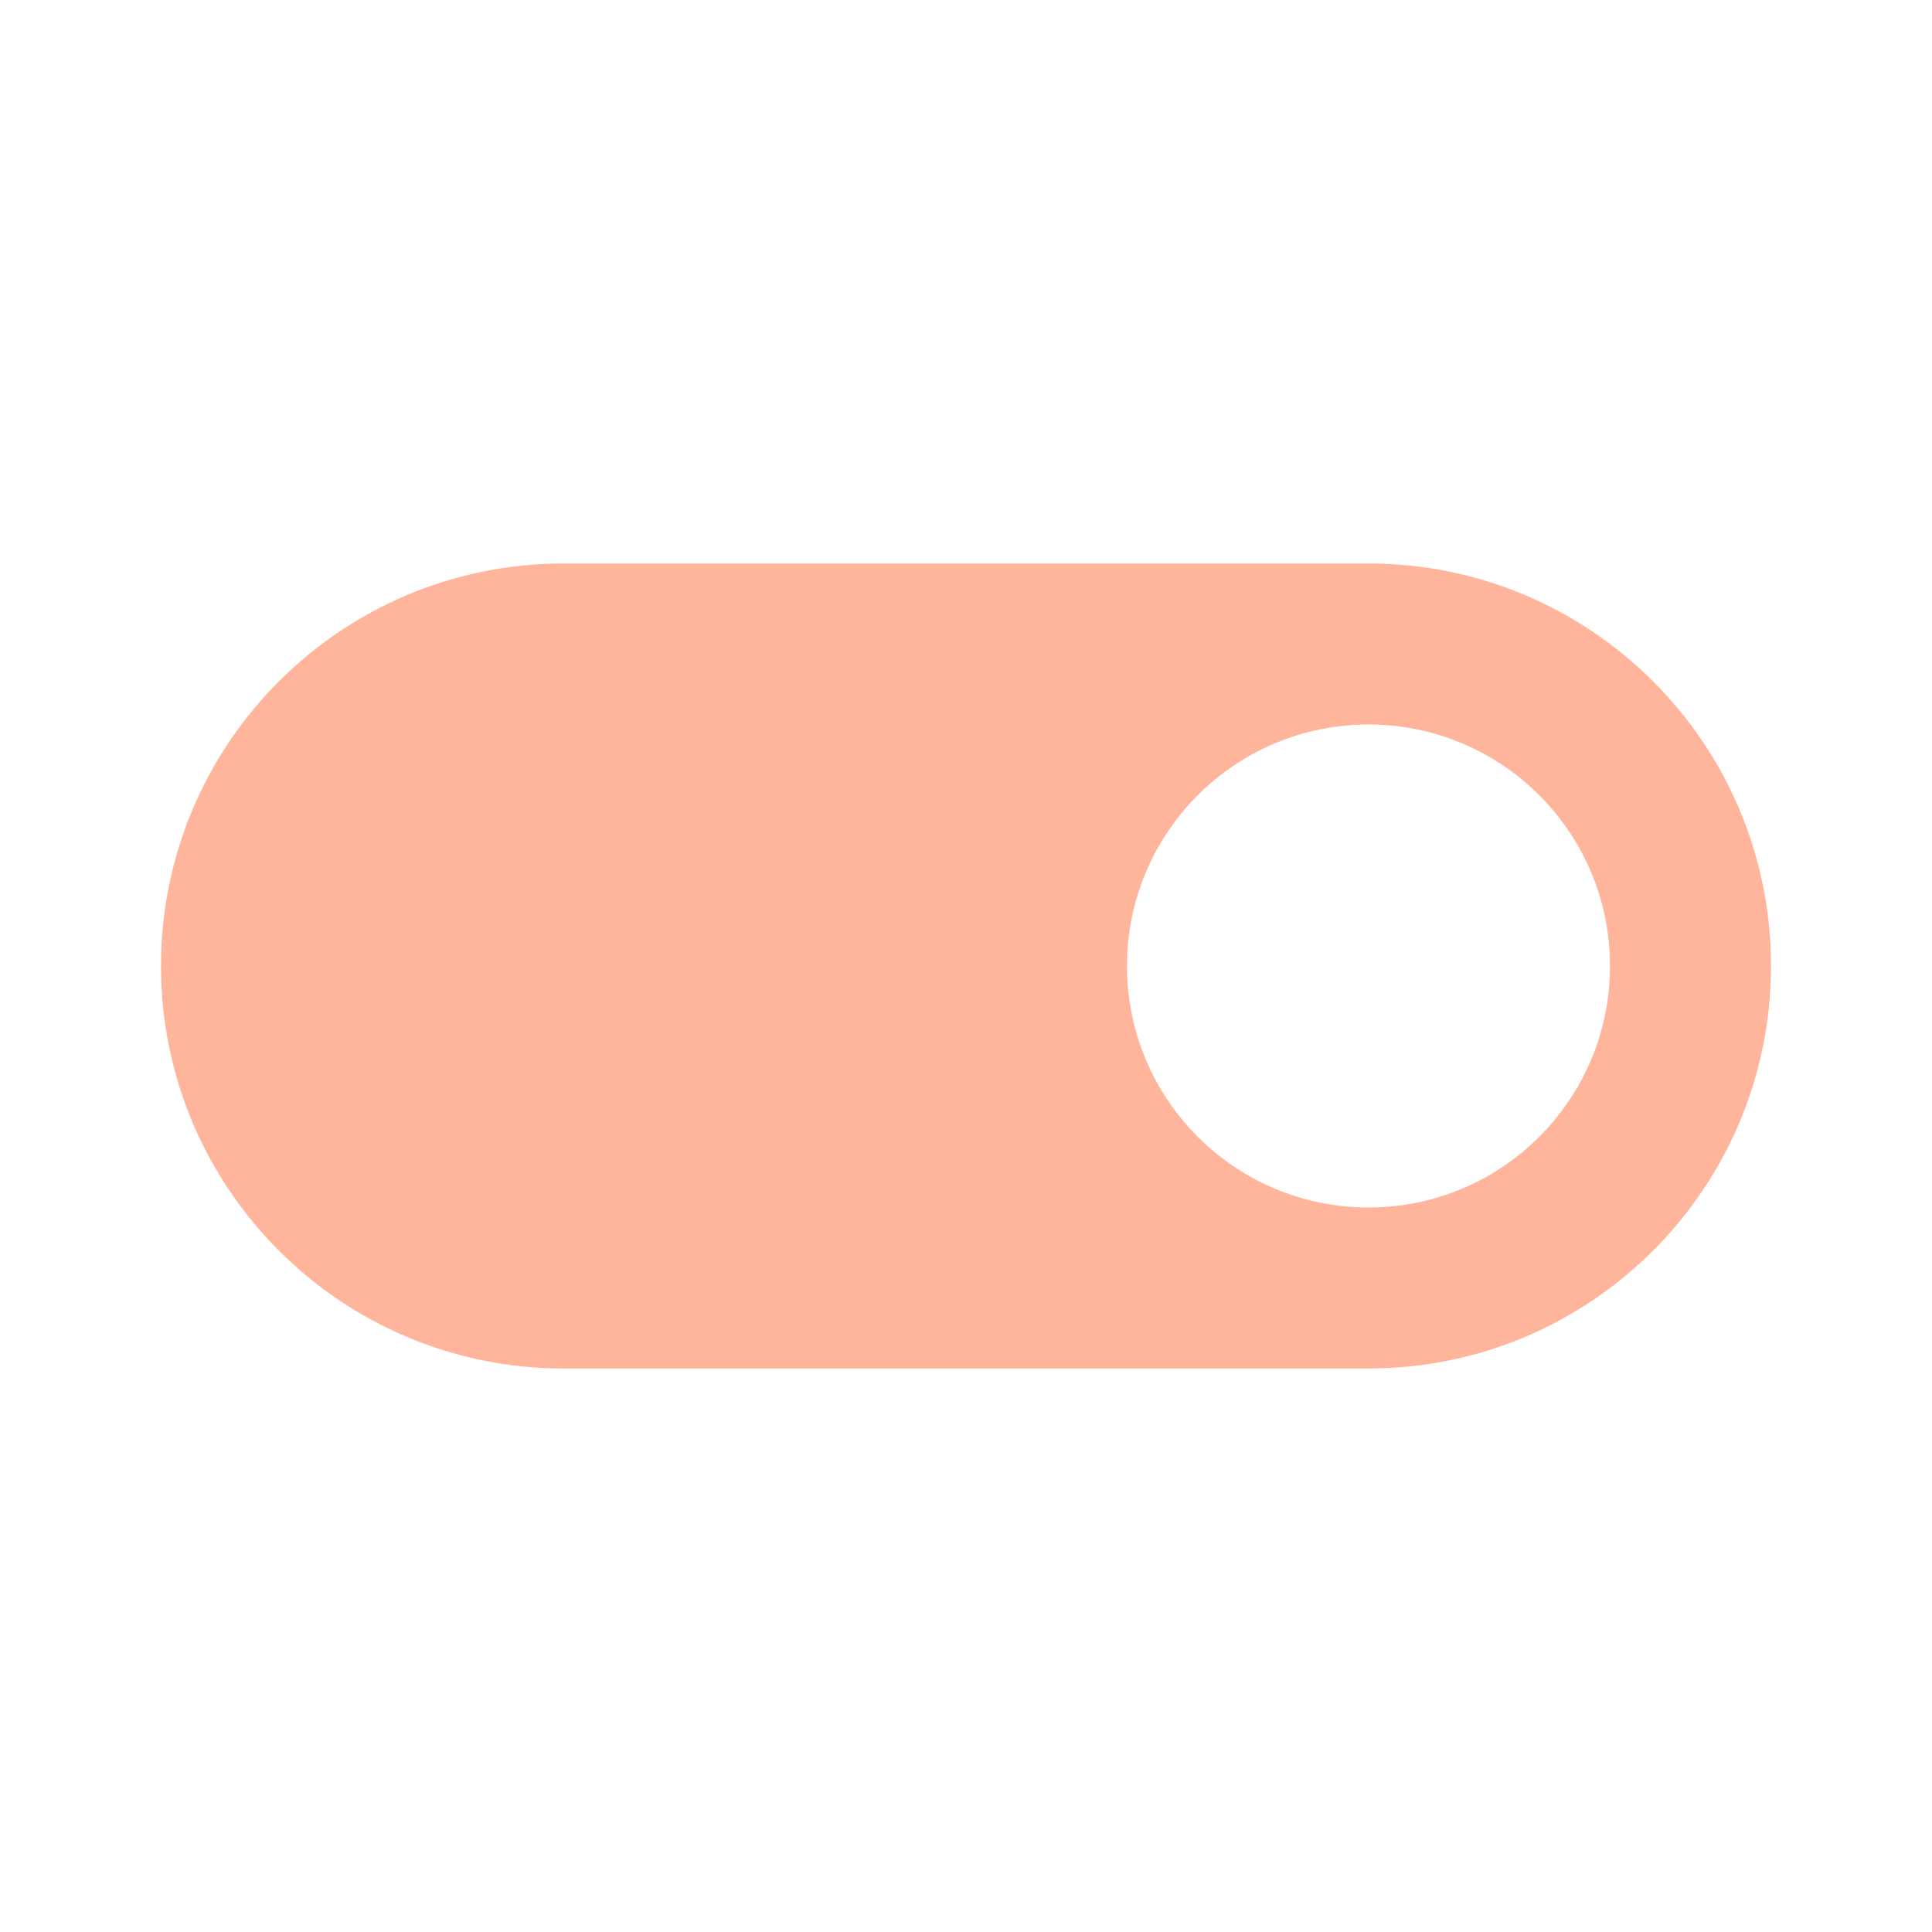
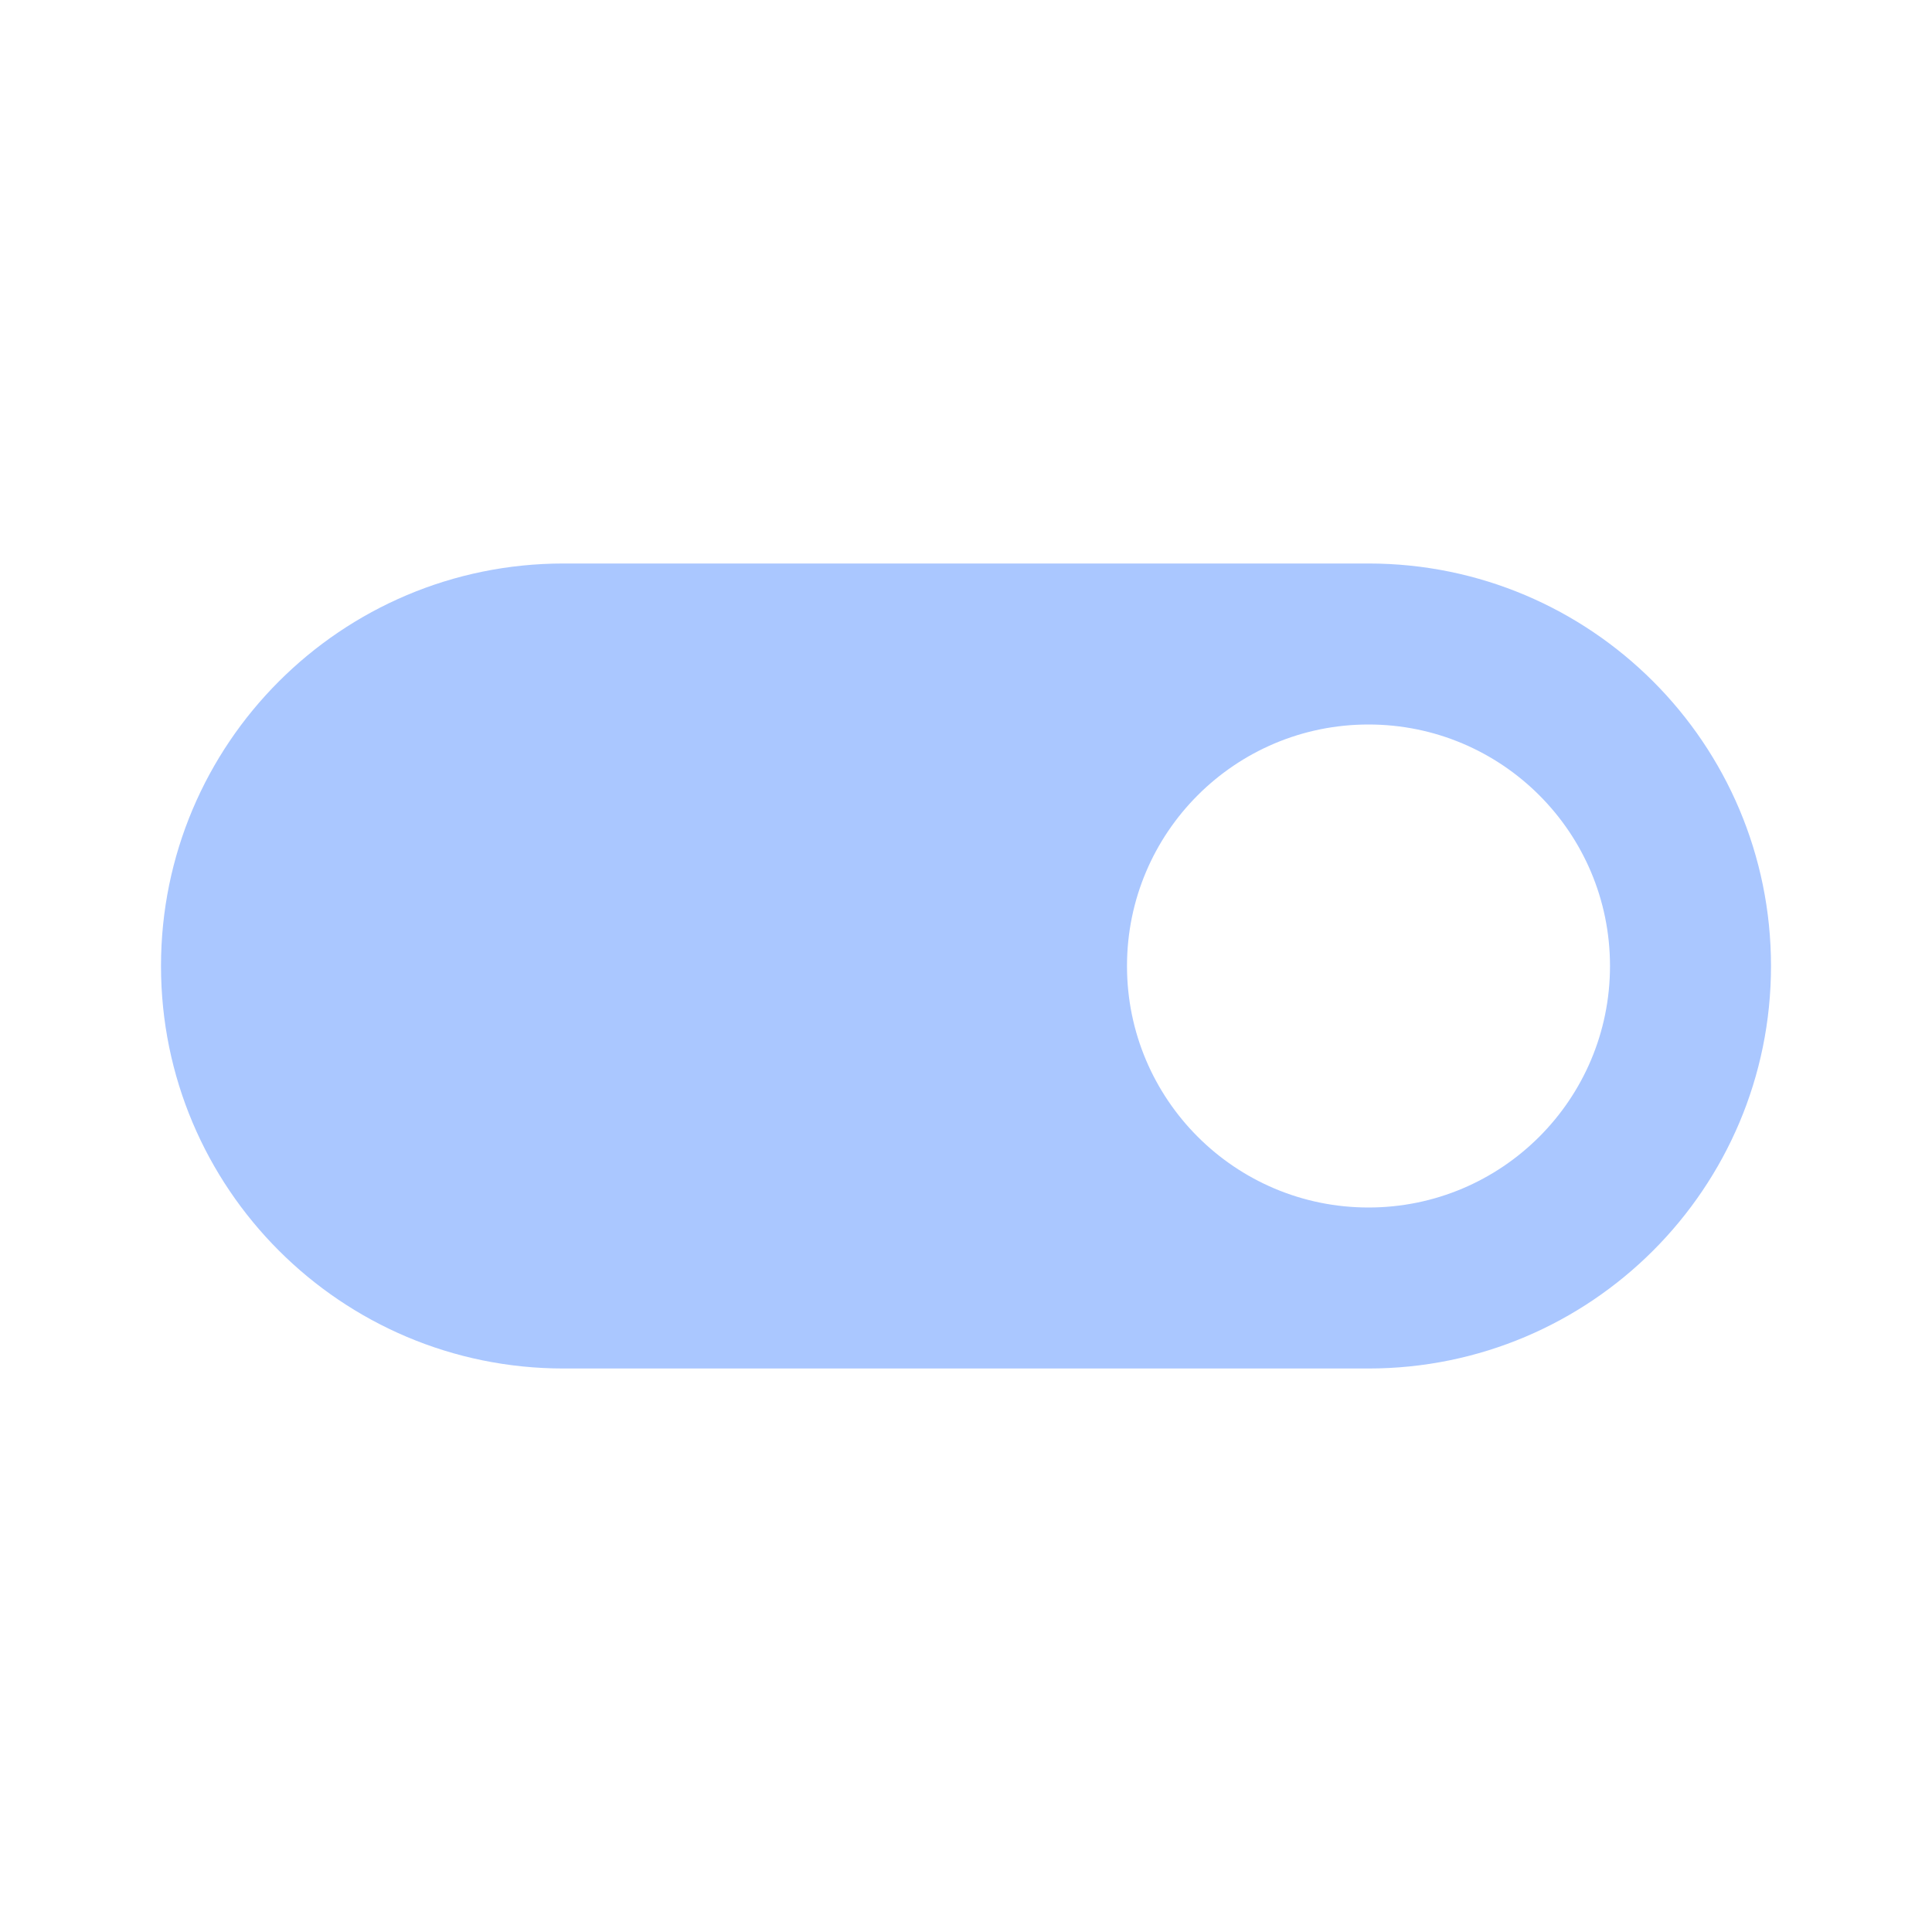
- <svg xmlns="http://www.w3.org/2000/svg" fill="#FFB59B" preserveAspectRatio="xMidYMid meet" id="mdi-toggle-switch" viewBox="0 0 24 24">
+ <svg xmlns="http://www.w3.org/2000/svg" fill="#AAC7FF" preserveAspectRatio="xMidYMid meet" id="mdi-toggle-switch" viewBox="0 0 24 24">
  <path d="M17,7H7A5,5 0 0,0 2,12A5,5 0 0,0 7,17H17A5,5 0 0,0 22,12A5,5 0 0,0 17,7M17,15A3,3 0 0,1 14,12A3,3 0 0,1 17,9A3,3 0 0,1 20,12A3,3 0 0,1 17,15Z" />
</svg>
